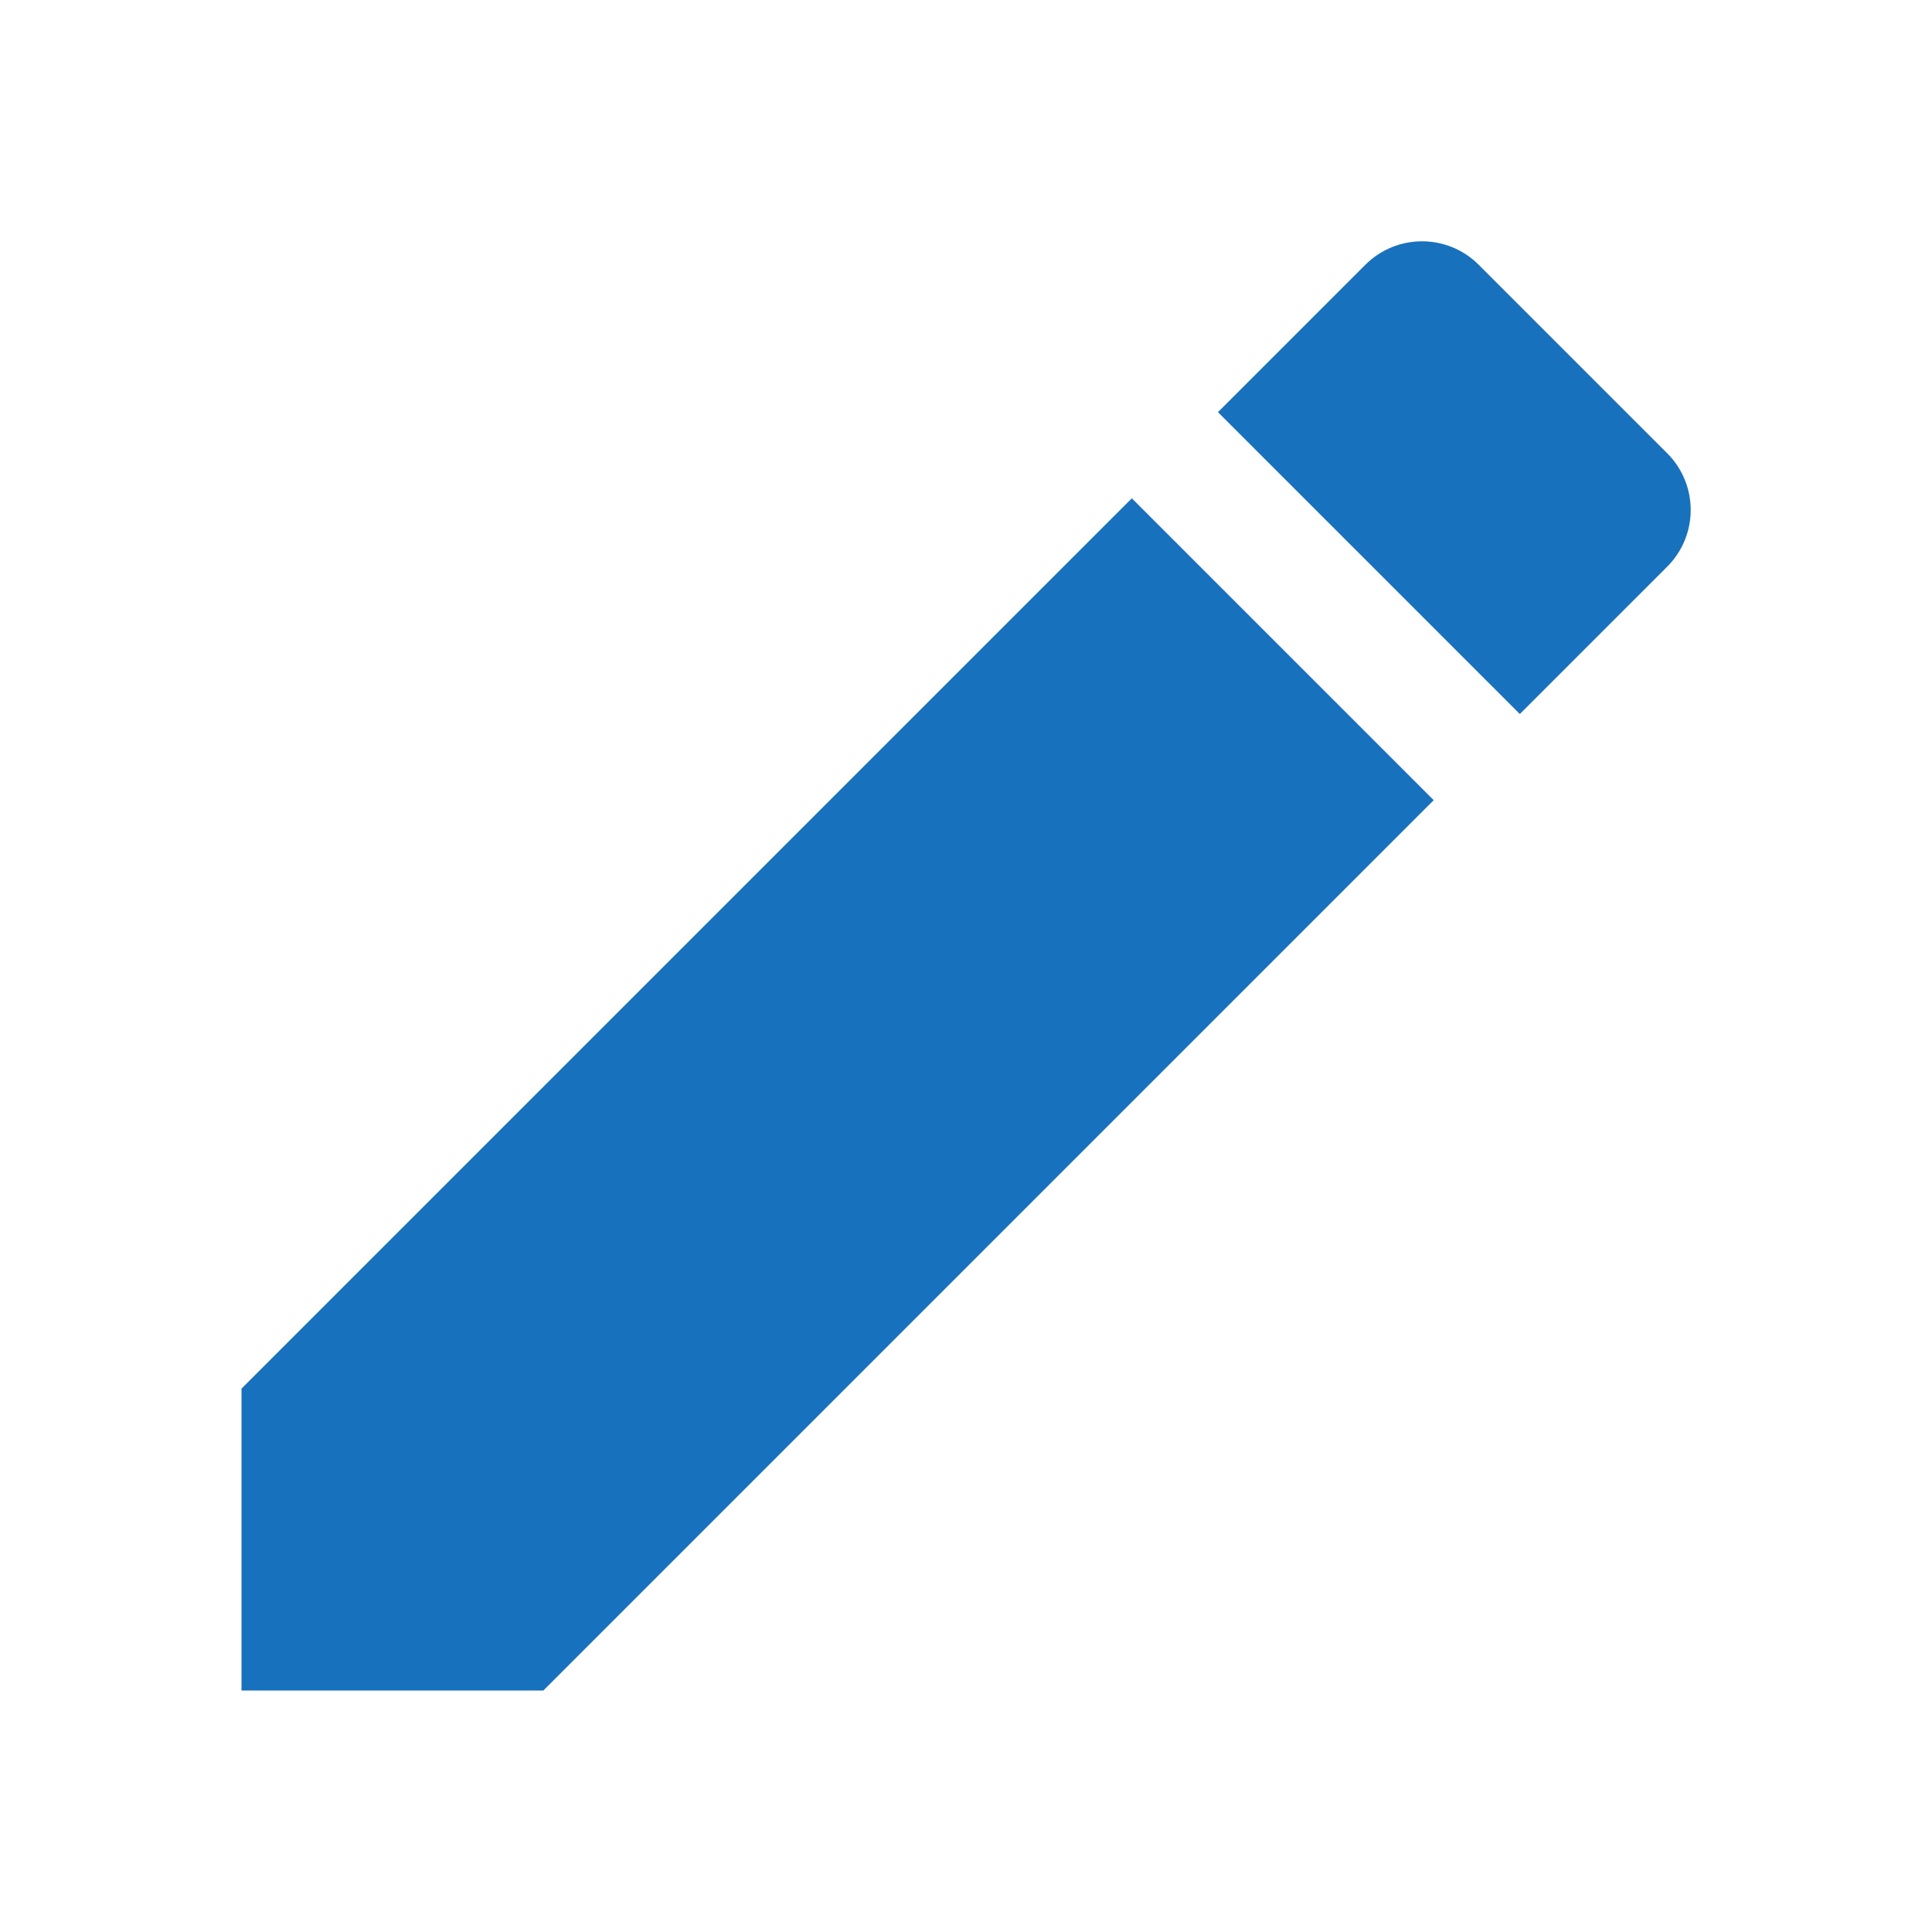
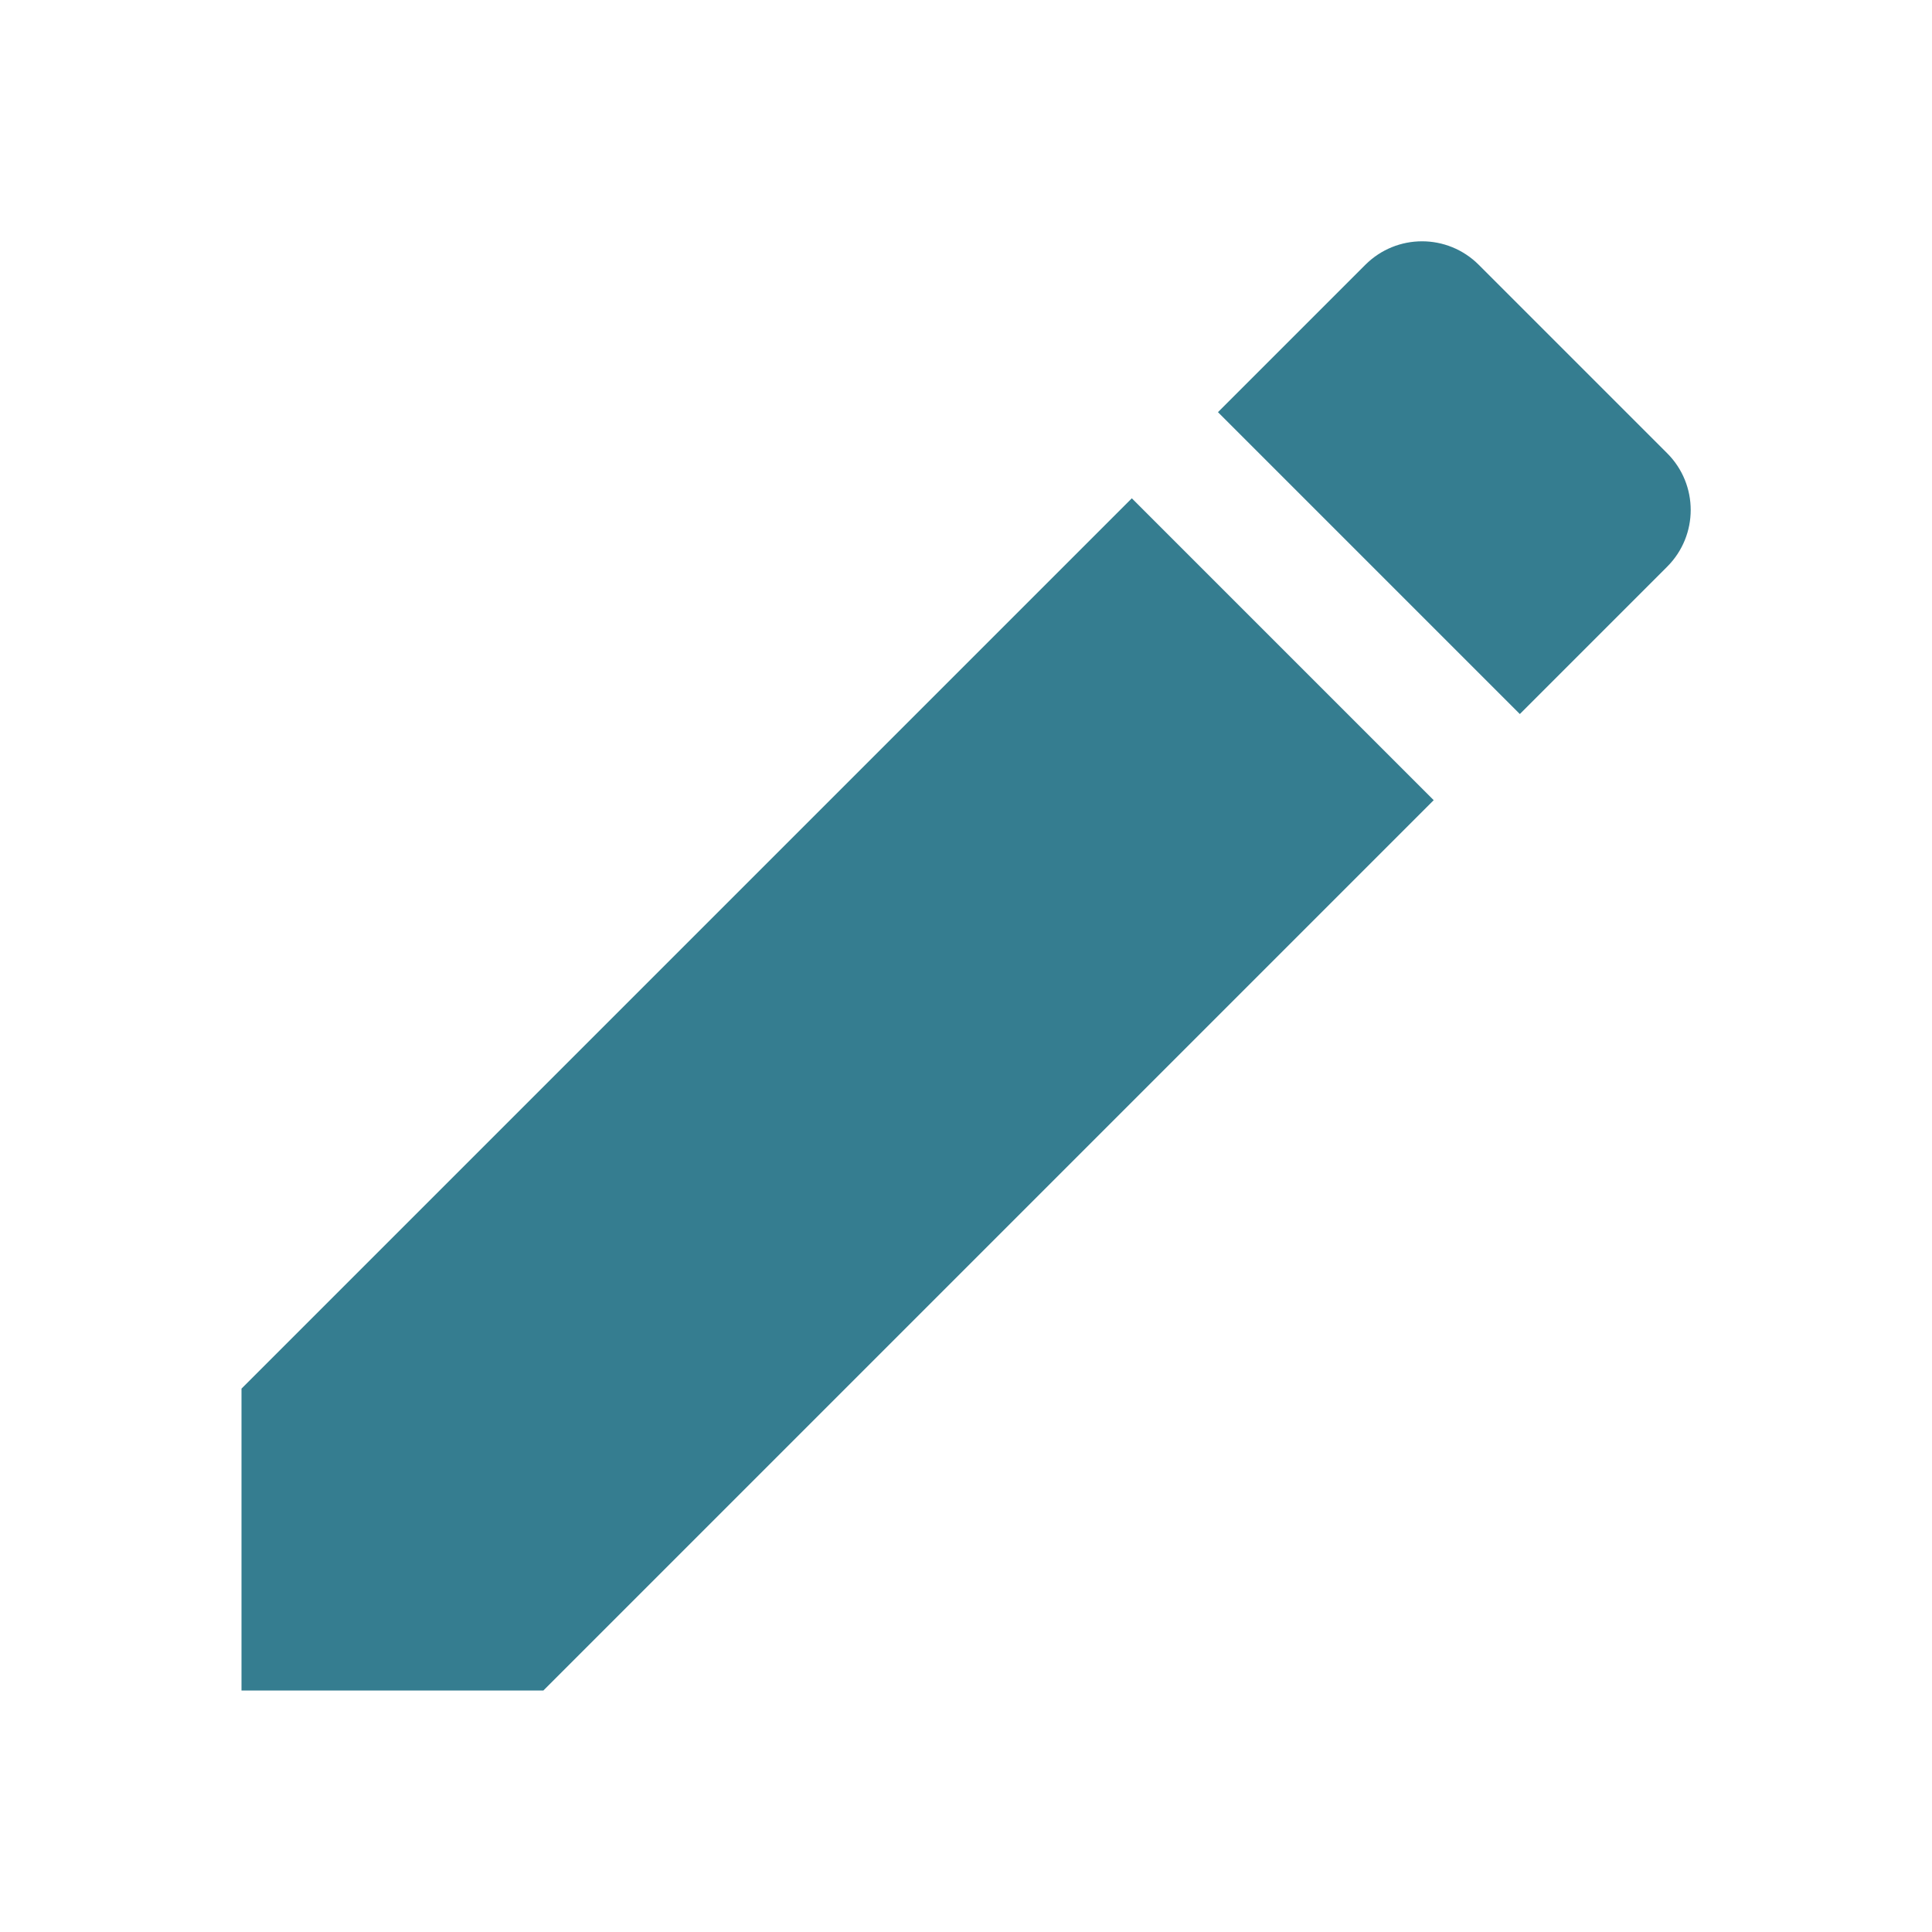
<svg xmlns="http://www.w3.org/2000/svg" id="Layer_1" version="1.1" viewBox="0 0 24 24">
  <defs>
    <style>
      .st0 {
        fill: none;
      }

      .st1 {
-         fill: #1871bd;
+         fill: #357d90;
      }

      .st2 {
        clip-path: url(#clippath);
      }
    </style>
    <clipPath id="clippath">
      <rect class="st0" width="24" height="24" />
    </clipPath>
  </defs>
  <g class="st2">
-     <path class="st1" d="M3,17.25v3.75h3.75l11.06-11.06-3.75-3.75L3,17.25ZM20.71,7.04c.39-.39.39-1.02,0-1.41l-2.34-2.34c-.39-.39-1.02-.39-1.41,0l-1.83,1.83,3.75,3.75,1.83-1.83Z" />
+     <path class="st1" d="M3,17.25v3.75h3.75l11.06-11.06-3.75-3.75L3,17.25ZM20.71,7.04c.39-.39.39-1.02,0-1.41l-2.34-2.34c-.39-.39-1.02-.39-1.41,0l-1.83,1.83,3.75,3.75s1.83-1.83,1.83-1.83Z" />
  </g>
</svg>
